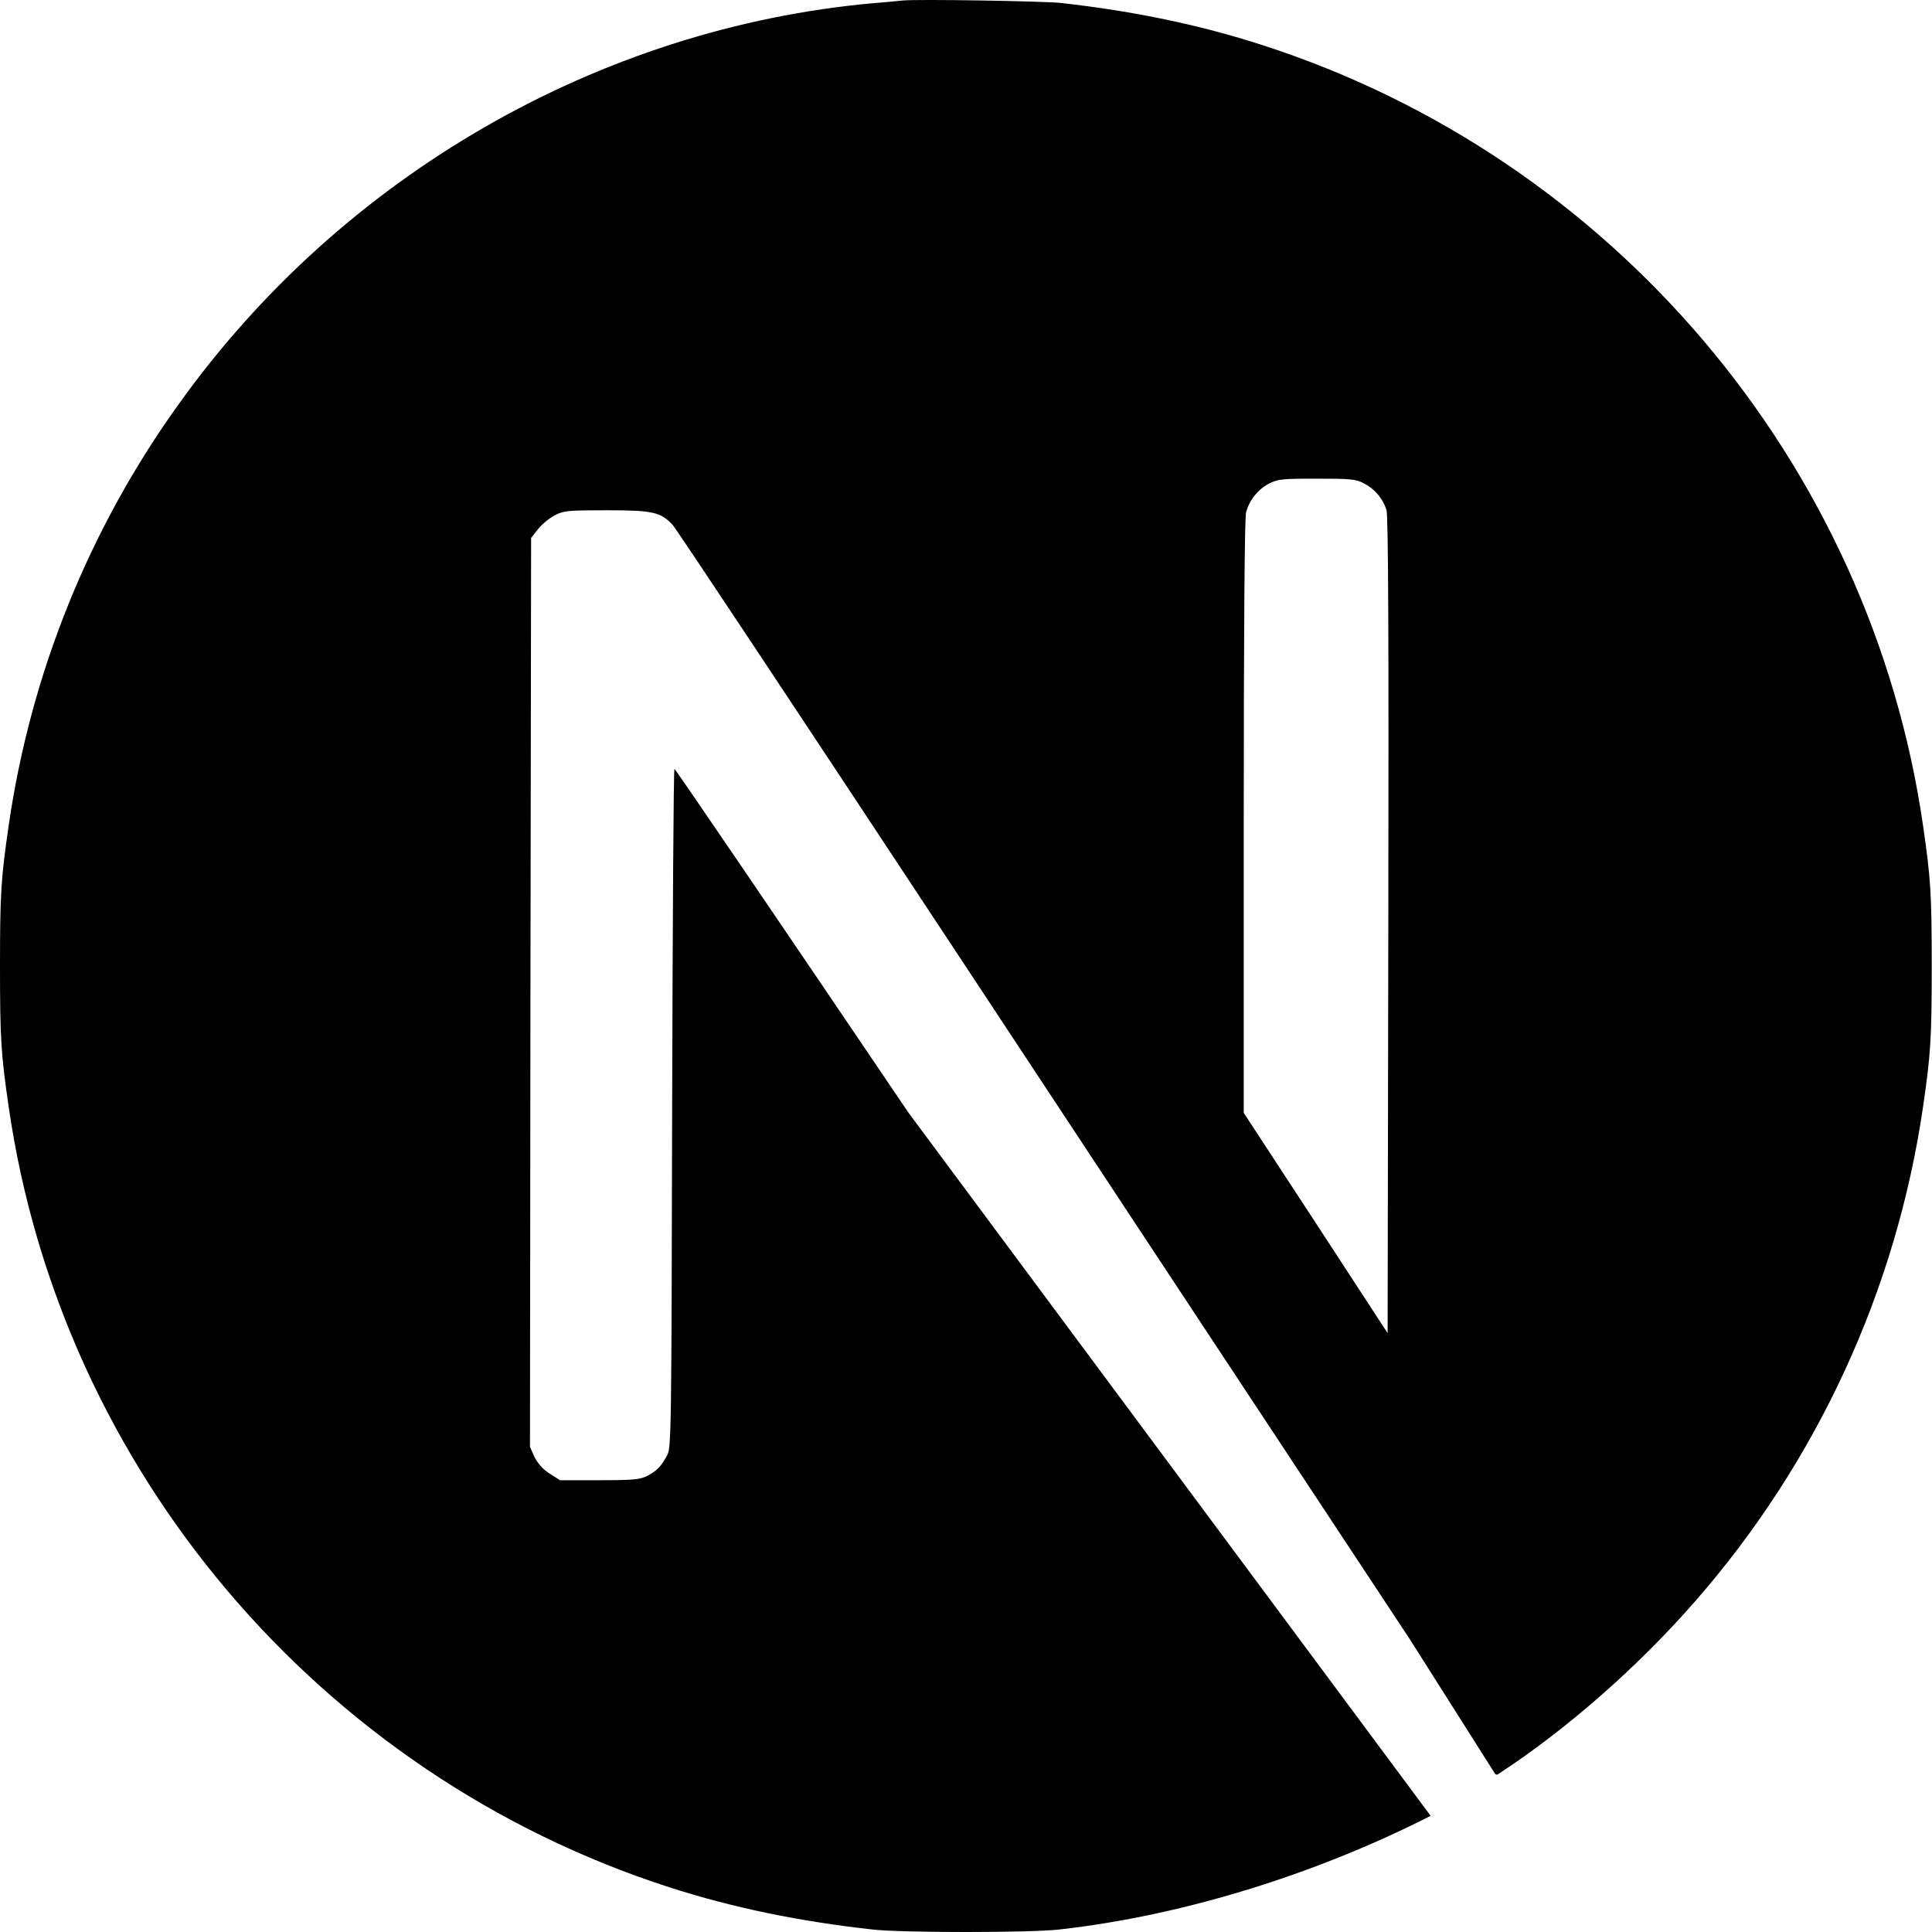
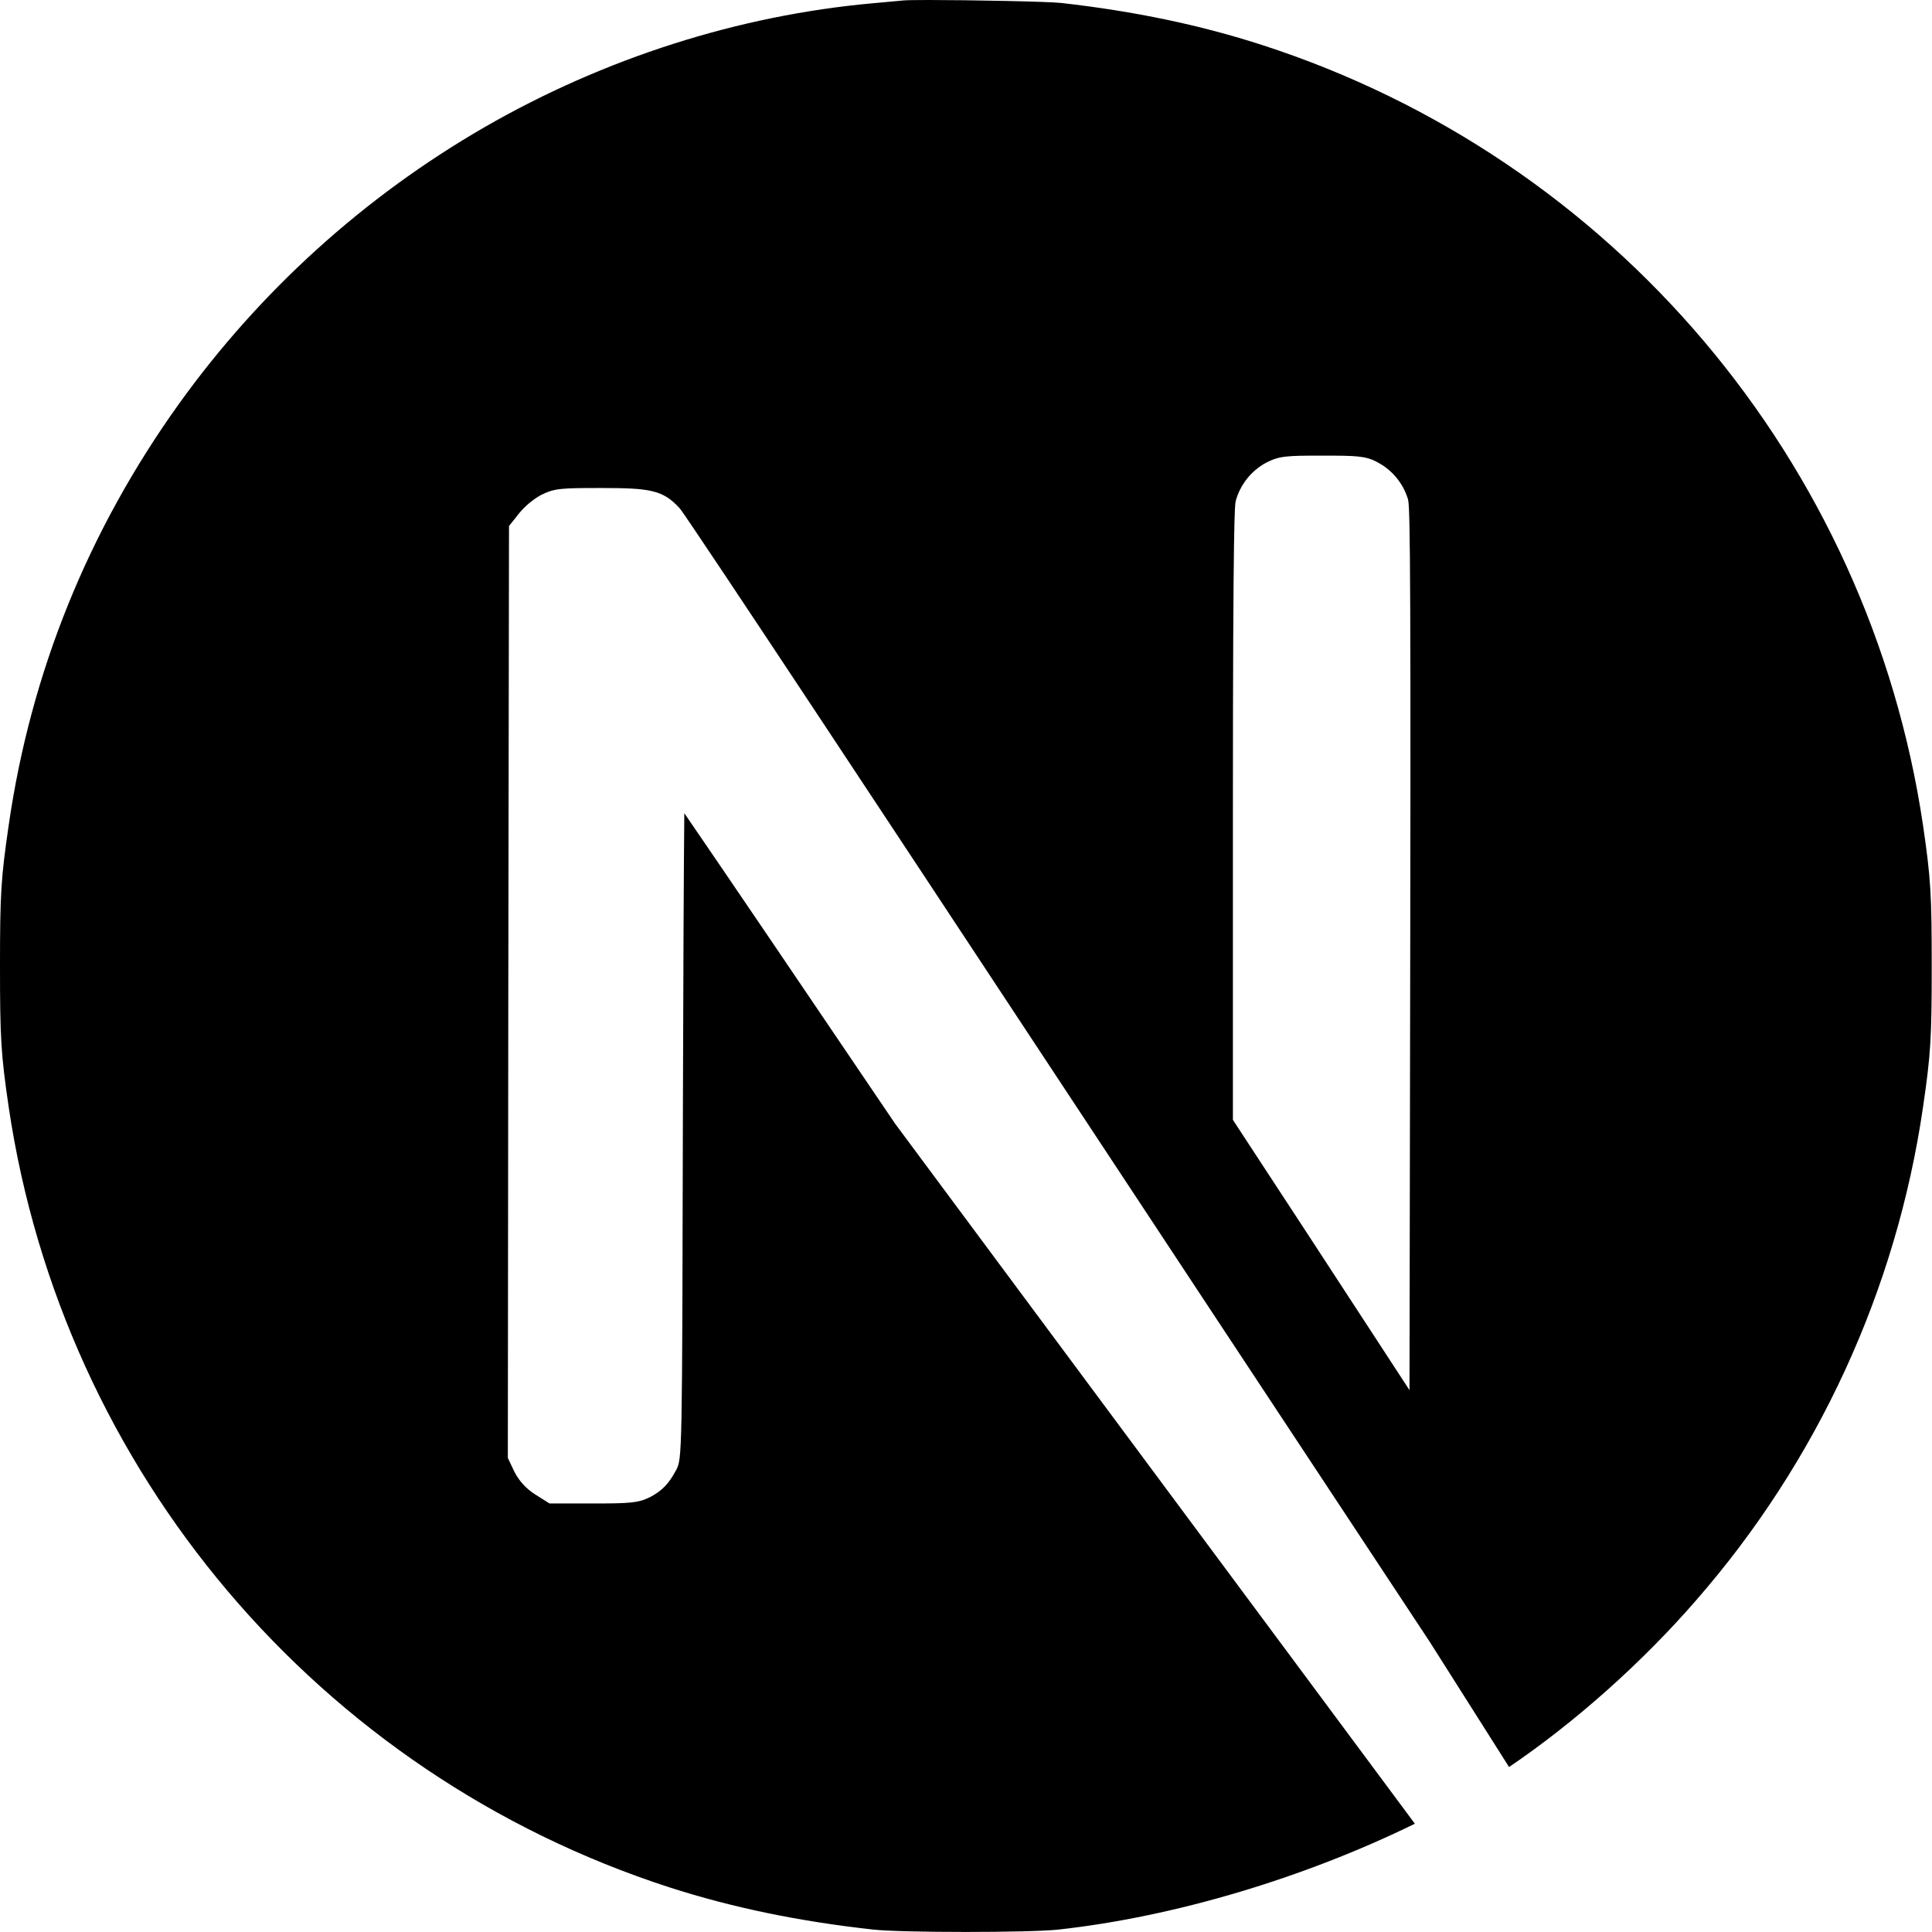
- <svg xmlns="http://www.w3.org/2000/svg" viewBox="0 0 835.81 835.93">
+ <svg xmlns="http://www.w3.org/2000/svg" viewBox="0 0 822.81 822.93">
  <g id="Calque_2" data-name="Calque 2">
    <g id="icones">
-       <path id="next" d="M393,481.33c-55.29-81.77-100.78-148.64-101.18-148.64s-.78,66-1,146.68c-.29,141.27-.39,147-2.15,150.29-2.55,4.81-4.51,6.77-8.63,8.93-3.14,1.56-5.88,1.86-20.69,1.86h-17l-4.51-2.84a18.42,18.42,0,0,1-6.57-7.16L229.31,626l.2-196.58.29-196.67,3-3.82a26.94,26.94,0,0,1,7.26-6c4-2,5.59-2.15,22.55-2.15,20,0,23.33.78,28.53,6.47,1.47,1.57,55.88,83.53,121,182.26S566.28,643.1,610,709.27l37,58.39.81.23c29.66-19.28,61-46.73,85.87-75.32a416.11,416.11,0,0,0,98.37-213.65c3.35-23,3.76-29.74,3.76-60.87s-.41-37.91-3.76-60.87c-22.71-157-134.4-288.82-285.87-337.67-26.72-8.66-55.15-14.63-87-18.22C451.32.47,397.32-.43,390.53.22h0C388.74.39,383,1,377.87,1.37,259.16,12.07,148,76.13,77.53,174.58A413.81,413.81,0,0,0,3.76,357.18C.41,380.14,0,386.92,0,418.05S.41,456,3.76,478.92c22.71,156.94,134.4,288.81,285.87,337.67,27.13,8.74,55.72,14.71,88.24,18.3,12.66,1.39,67.4,1.39,80.07,0C514.07,828.68,572.1,809.6,619,785.66m-29-576.6a19.8,19.8,0,0,1,9.9,11.57c.79,2.55,1,57.06.79,179.91l-.3,176.28-31.08-47.65-31.17-47.65V353.38c0-82.84.39-129.41,1-131.67a20,20,0,0,1,9.7-12.35c4-2.06,5.49-2.26,20.88-2.26,14.51,0,17.06.2,20.3,2Z" />
+       <path id="next" d="M819.12,471.49c3.28-22.46,3.69-29.18,3.69-59.94s-.41-37.48-3.69-59.93A413.12,413.12,0,0,0,537.68,19.2c-26.34-8.54-54.39-14.41-85.74-17.95C446.05.64,413.31,0,395.55,0c-5.43,0-9.46.06-10.89.2l-1.89.18c-2.58.24-6.91.66-10.88,1C314.62,6.51,257.35,24.79,206.34,54.2a416.93,416.93,0,0,0-130,117.66C37.51,226,13.07,286.51,3.69,351.61.41,374.08,0,380.8,0,411.55S.41,449,3.69,471.48A413.15,413.15,0,0,0,285.13,803.91c26.74,8.61,55.18,14.51,86.95,18,12.13,1.33,66.52,1.33,78.65,0C500,816.48,555,800.13,602.66,776.81L381.24,478.59l-.08-.12c-39.49-58.39-73-107.79-89.68-132.1-.22,23-.45,66-.6,126.51-.31,148.41-.31,148.41-2.91,153.33-3.13,5.89-6,8.83-11.36,11.64l-.11,0c-4.62,2.32-8.6,2.55-23.59,2.55H234.07l-6.1-3.84a24.85,24.85,0,0,1-8.87-9.67l-.12-.24L216.31,621l.2-198,.3-198.94,4.41-5.55a33.31,33.31,0,0,1,9.28-7.7l.25-.12c5.61-2.74,8.56-2.82,25.4-2.82,20.65,0,26.2.79,33.33,8.59,3,3.2,116.77,175.72,121.61,183.06,66,100.1,154.48,234.08,197.84,299.71l.07.11,33.78,53.32c27.82-18.83,56.53-44.37,79.49-70.81A409.16,409.16,0,0,0,819.12,471.49ZM600.7,394.05l-.33,198.08-43-65.91L525.15,477V346.88c0-128.74.86-132.06,1.19-133.31l0-.14a26.57,26.57,0,0,1,12.86-16.29l.13-.07c5.62-2.87,8.66-3,23.84-3,14.45,0,18.5.11,23.31,2.7a26.35,26.35,0,0,1,13.13,15.51C600.35,214.59,601,216.63,600.7,394.05Z" />
    </g>
  </g>
</svg>
